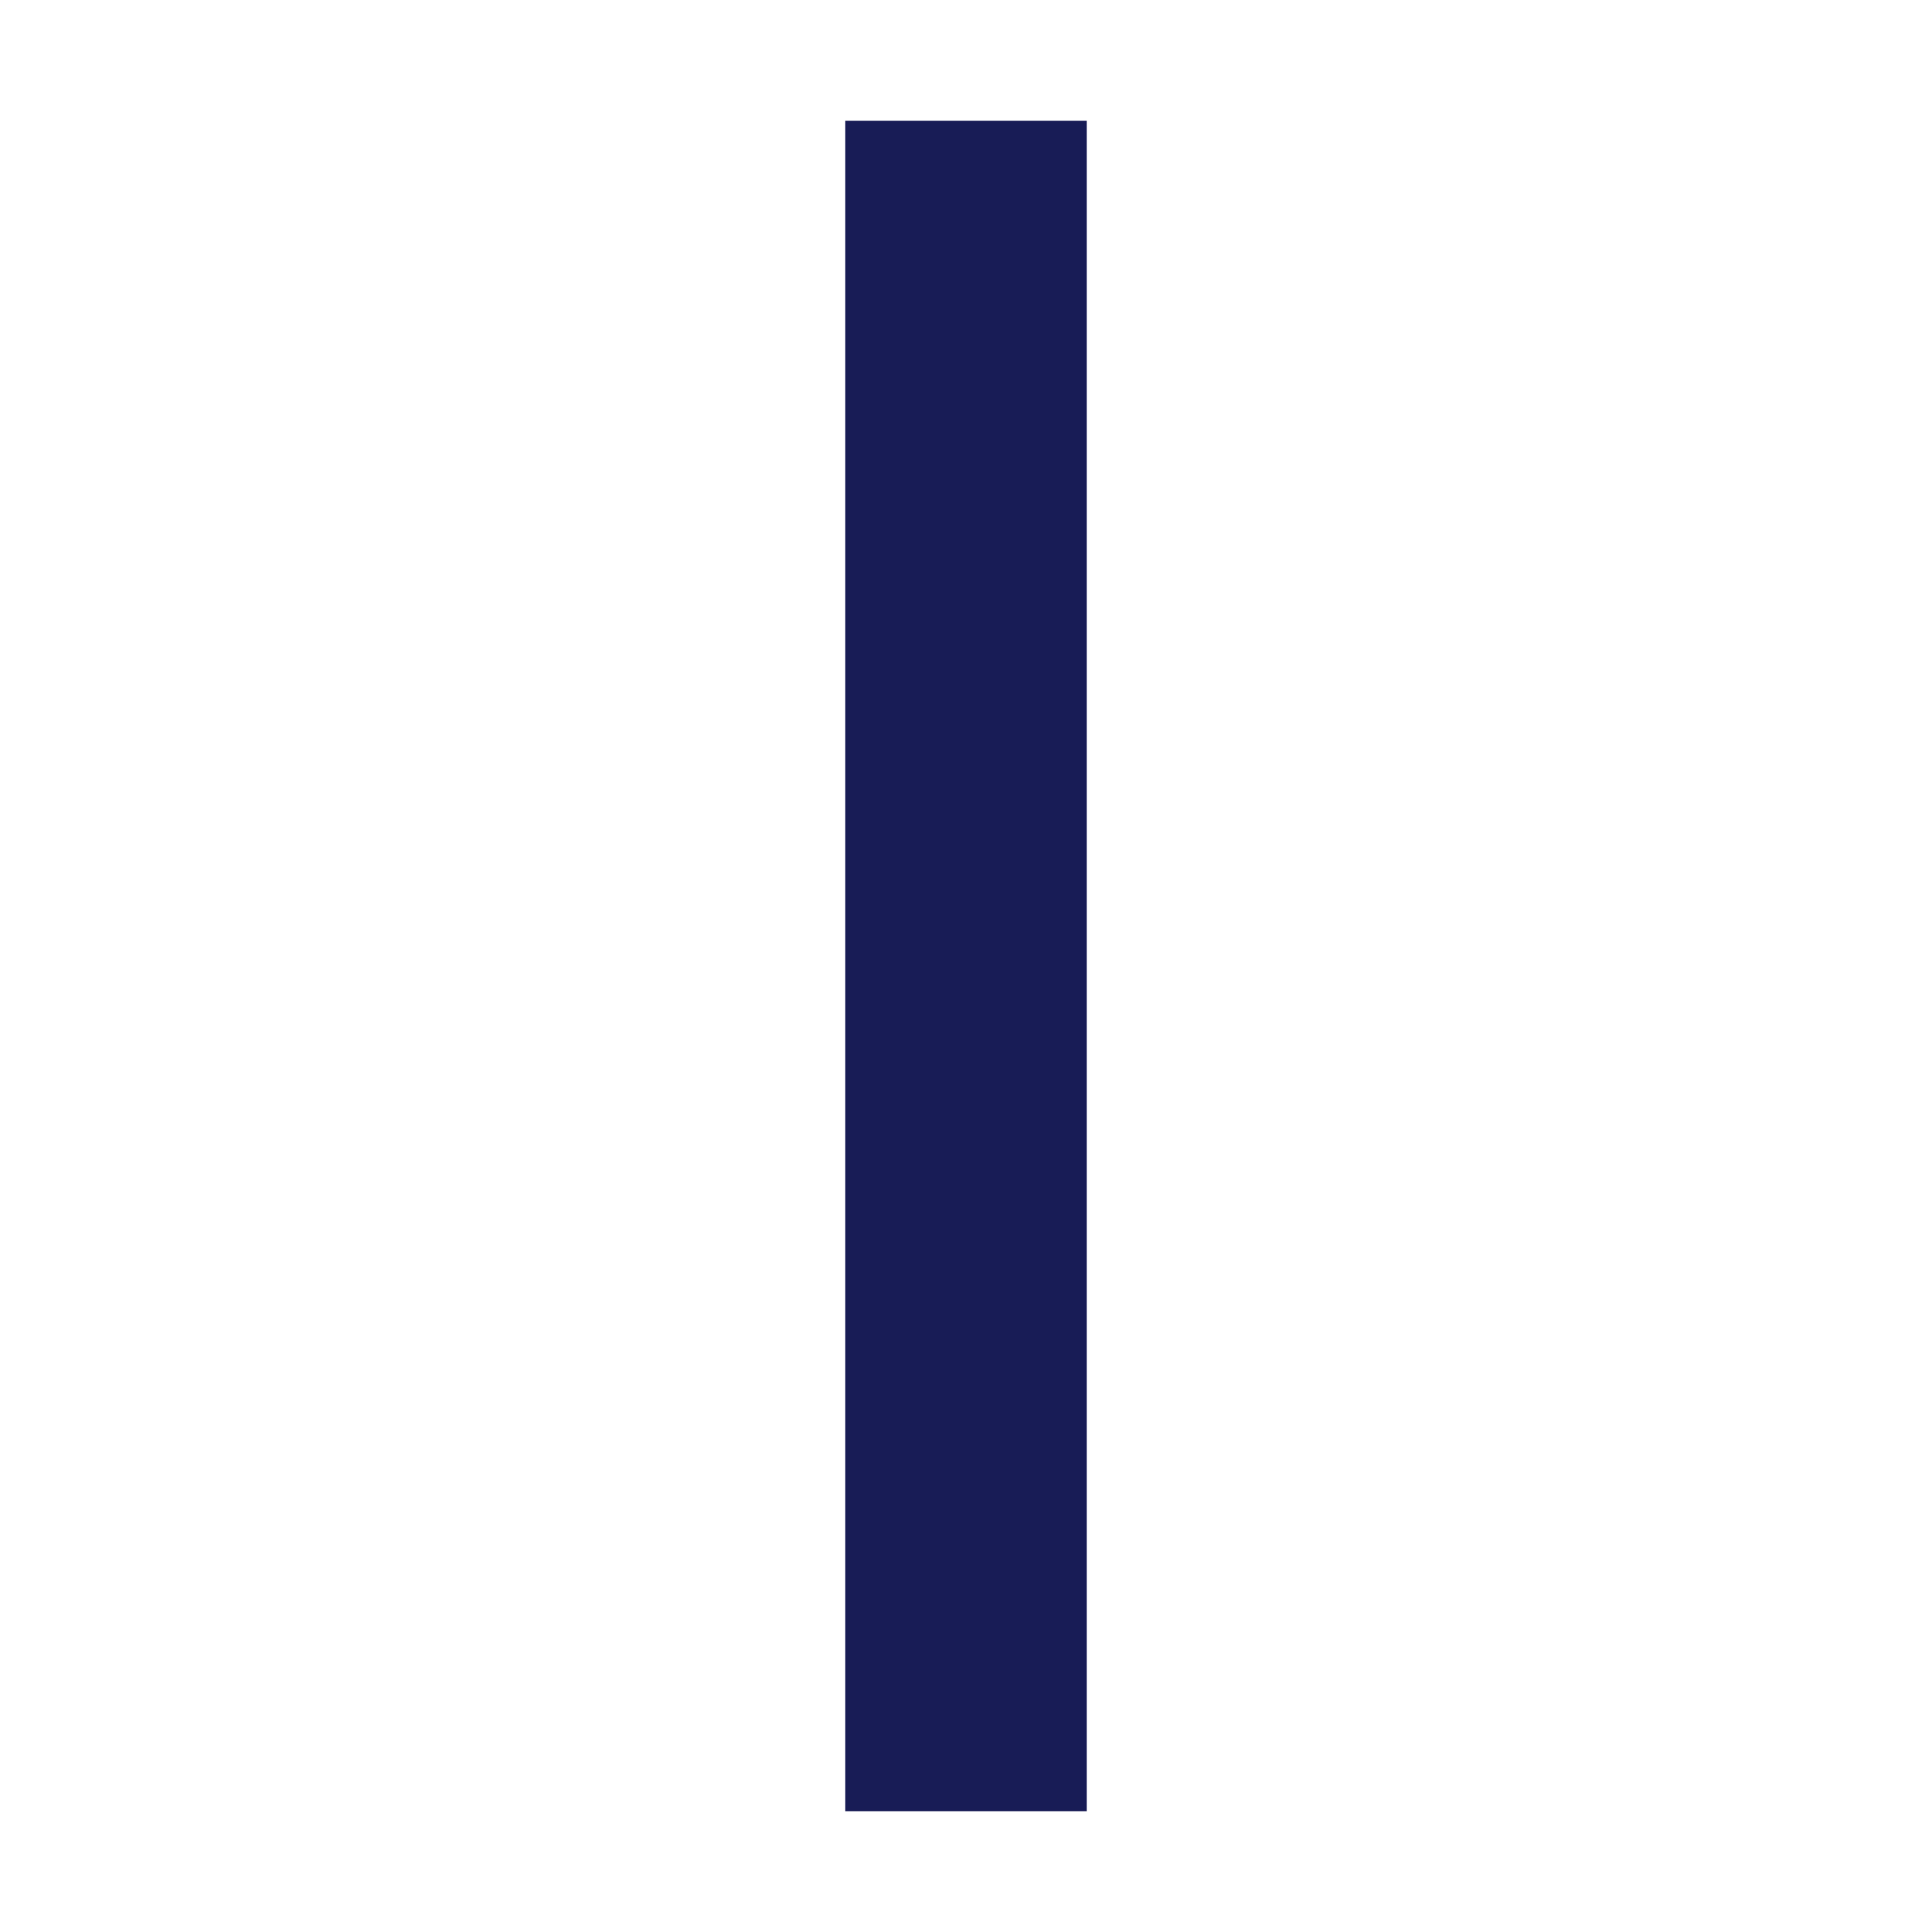
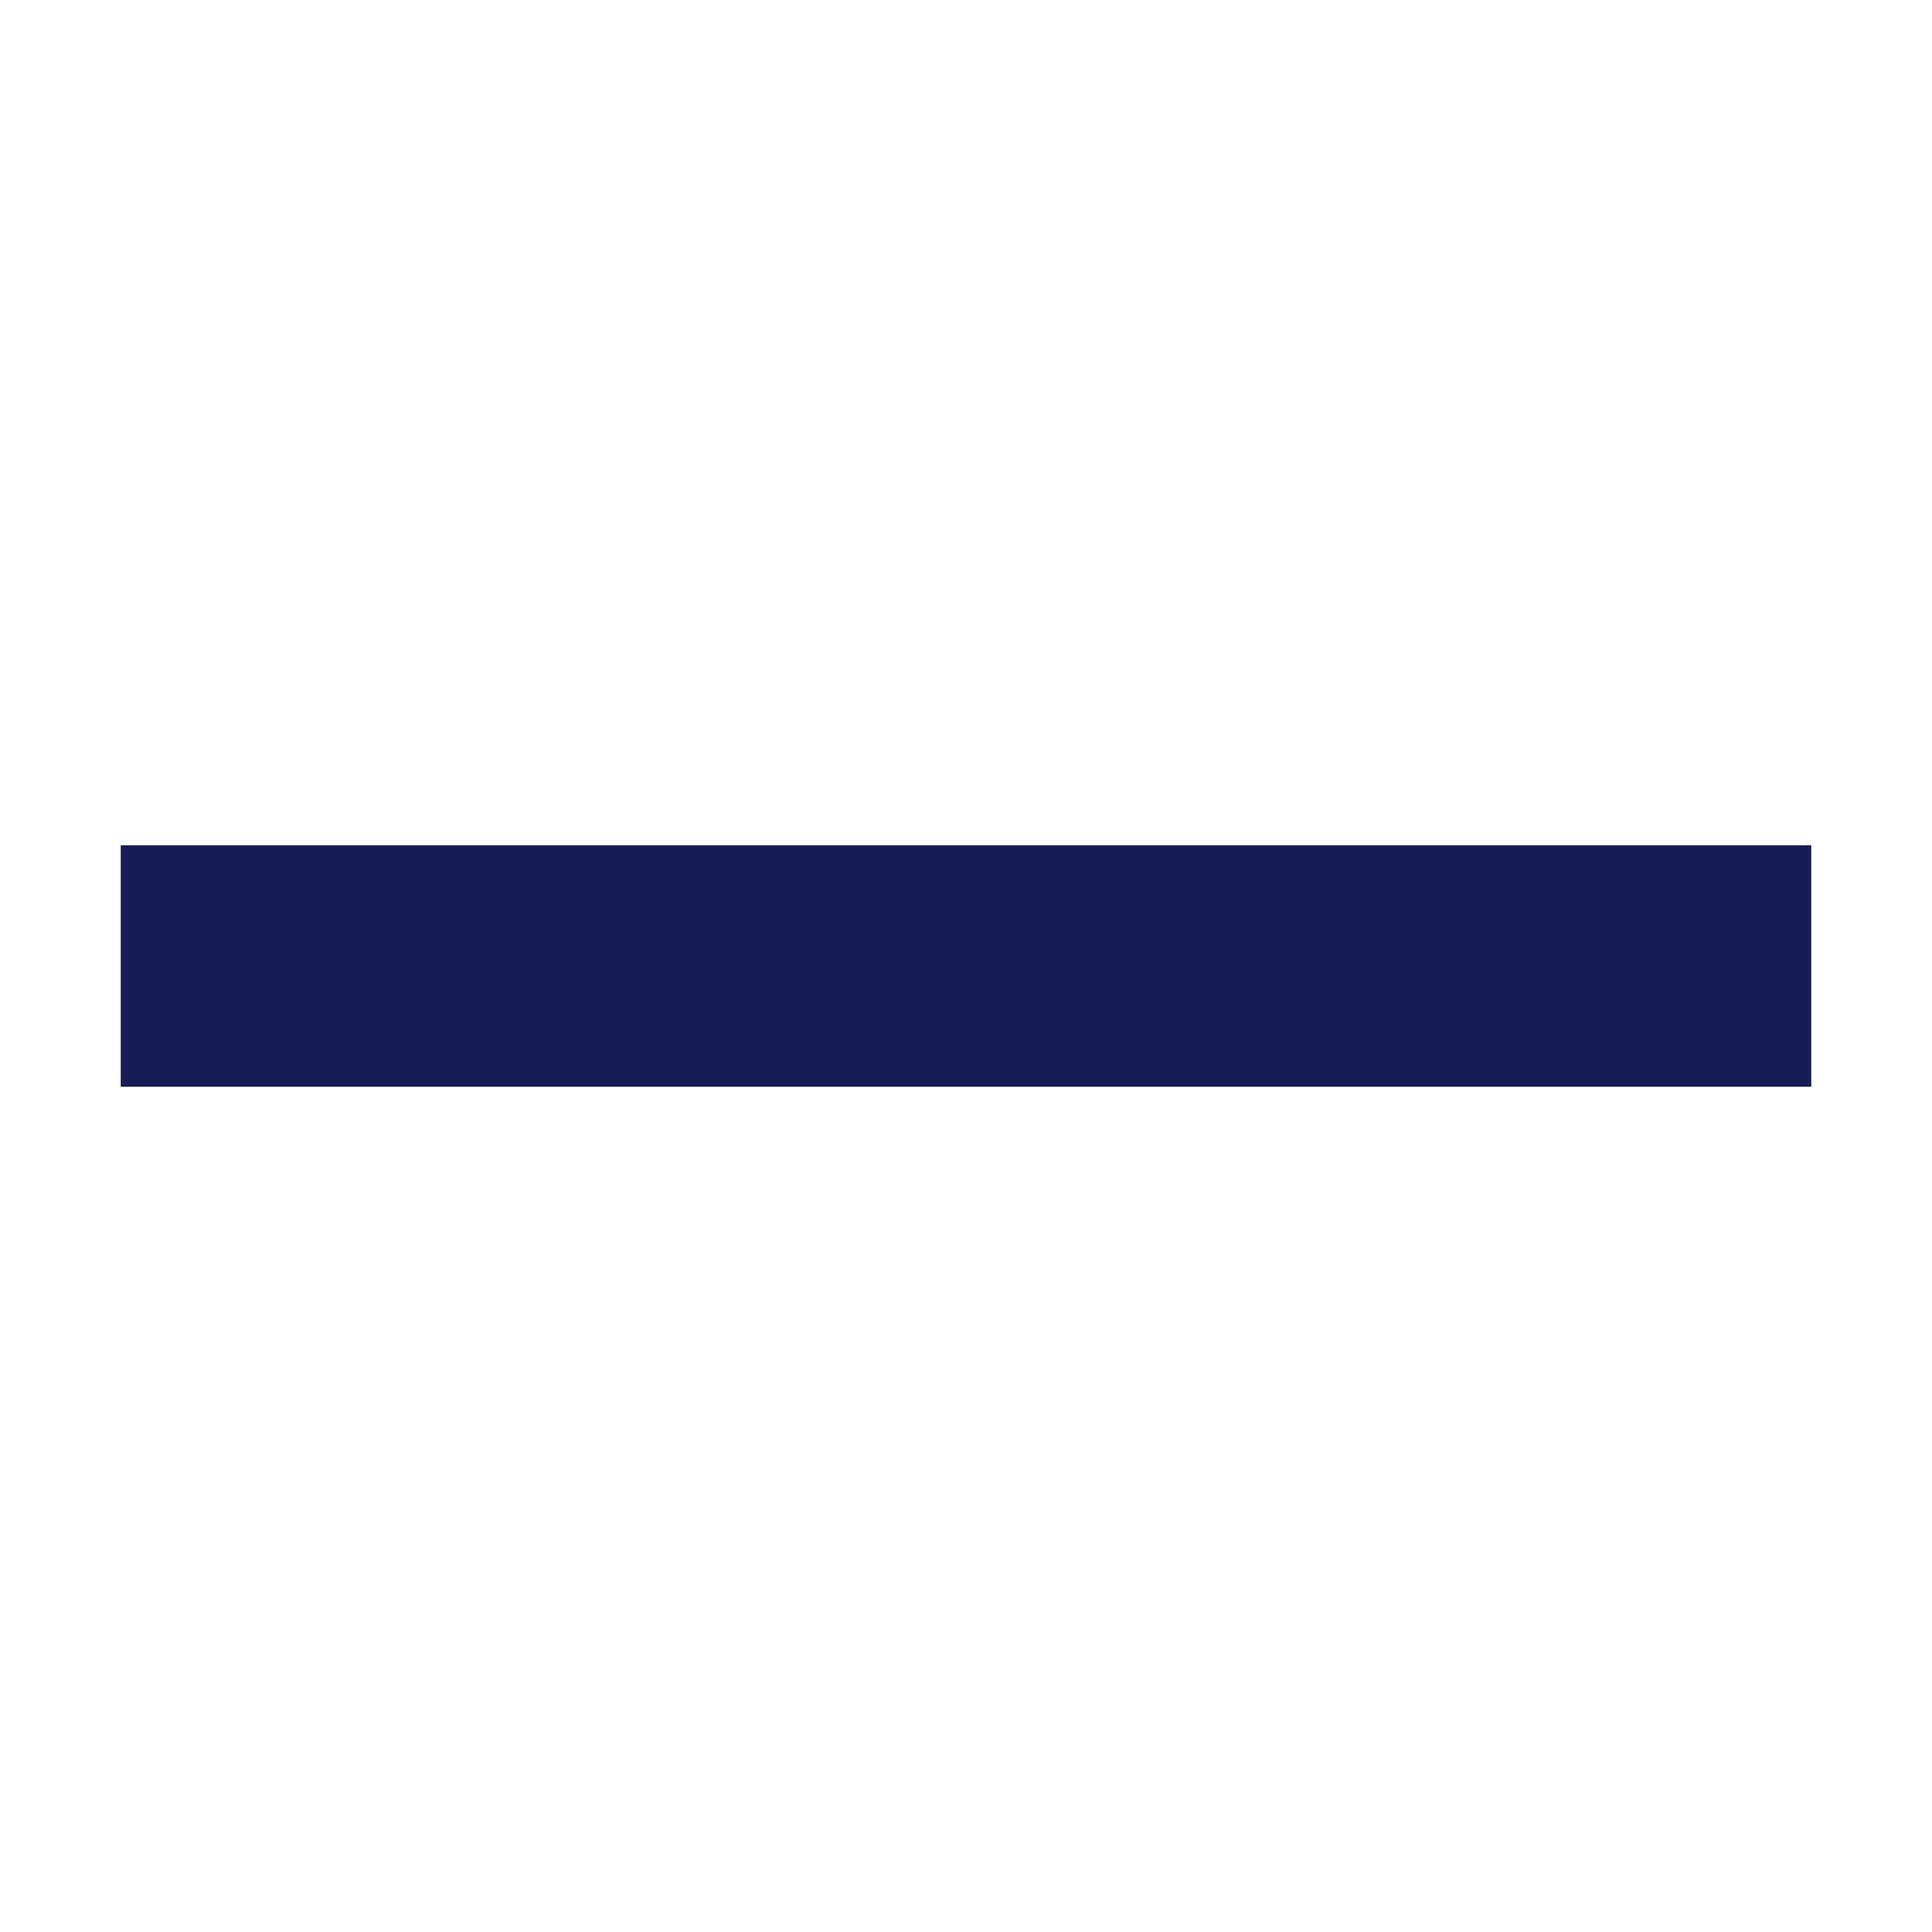
<svg xmlns="http://www.w3.org/2000/svg" version="1.1" id="Layer_1" x="0px" y="0px" viewBox="0 0 16 16" enable-background="new 0 0 16 16" xml:space="preserve">
  <g id="Icon_x2F_UI_x2F_Substract">
-     <g id="Icon-Fill" transform="translate(8, 8) rotate(-270) translate(-8, -8) ">
+     <g id="Icon-Fill" transform="translate(8, 8) translate(-8, -8) ">
      <rect id="path-1_1_" x="1" y="7" fill="#181C56" width="14" height="2" />
    </g>
  </g>
</svg>
